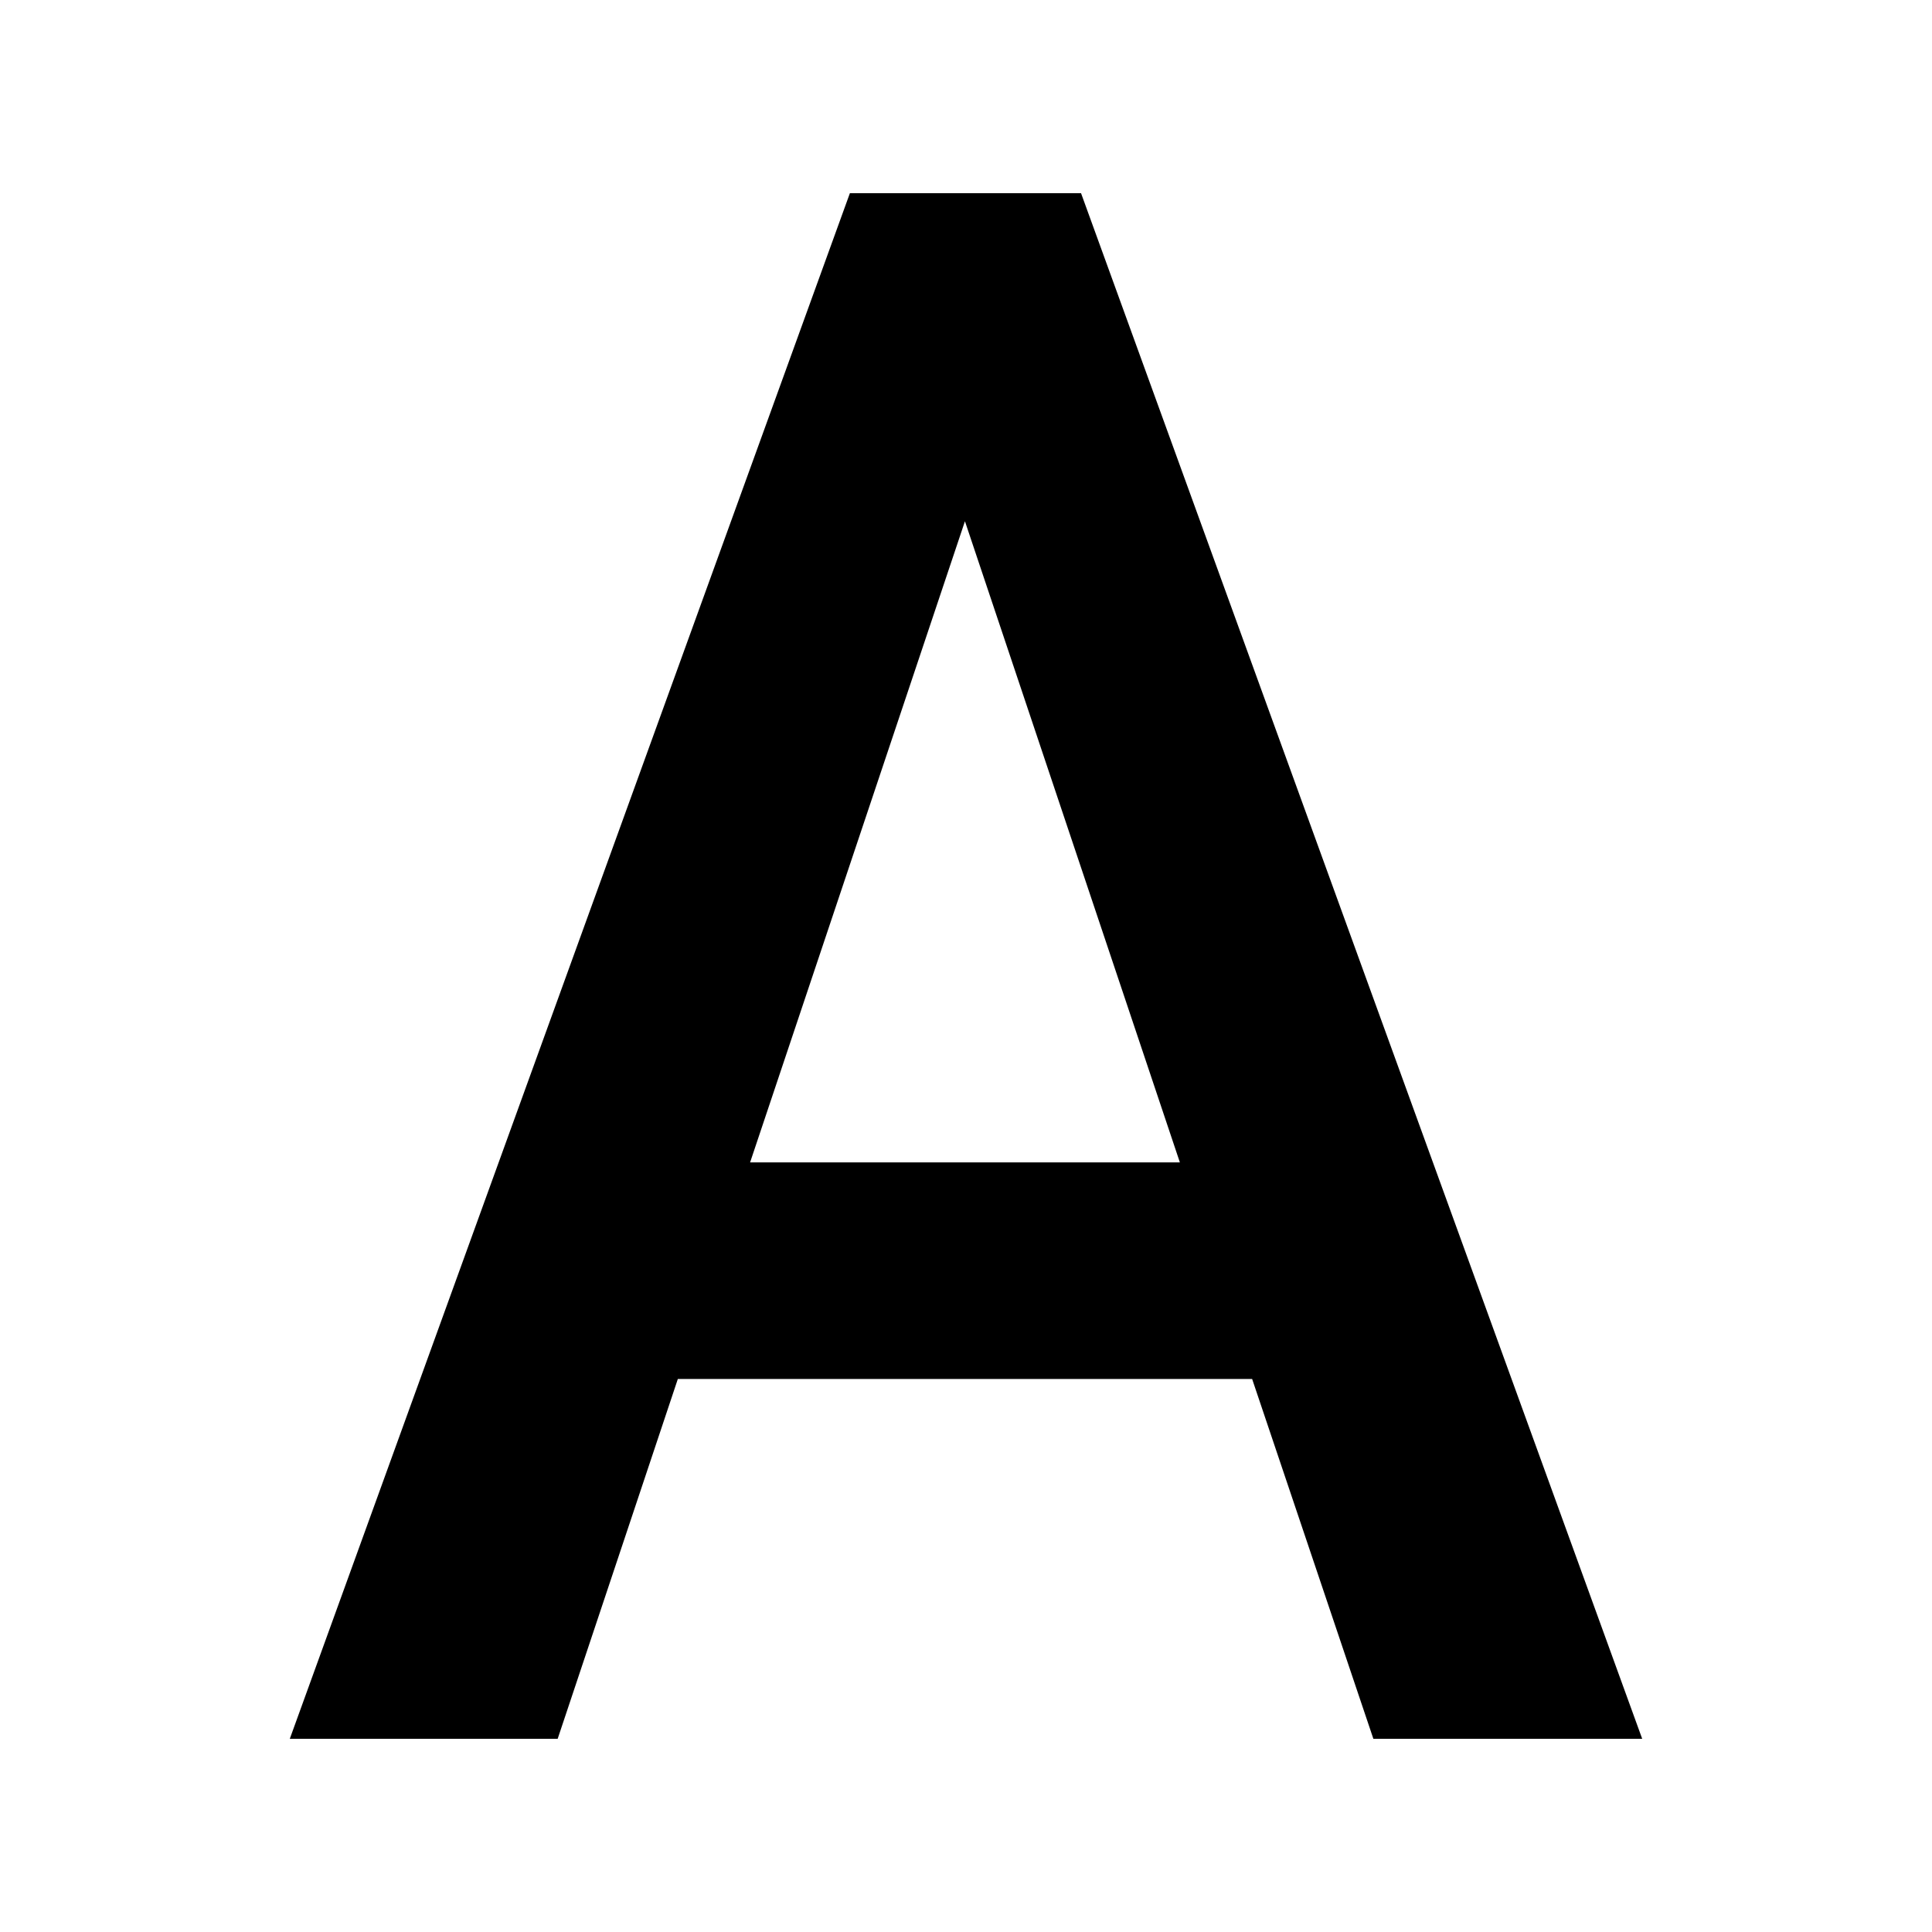
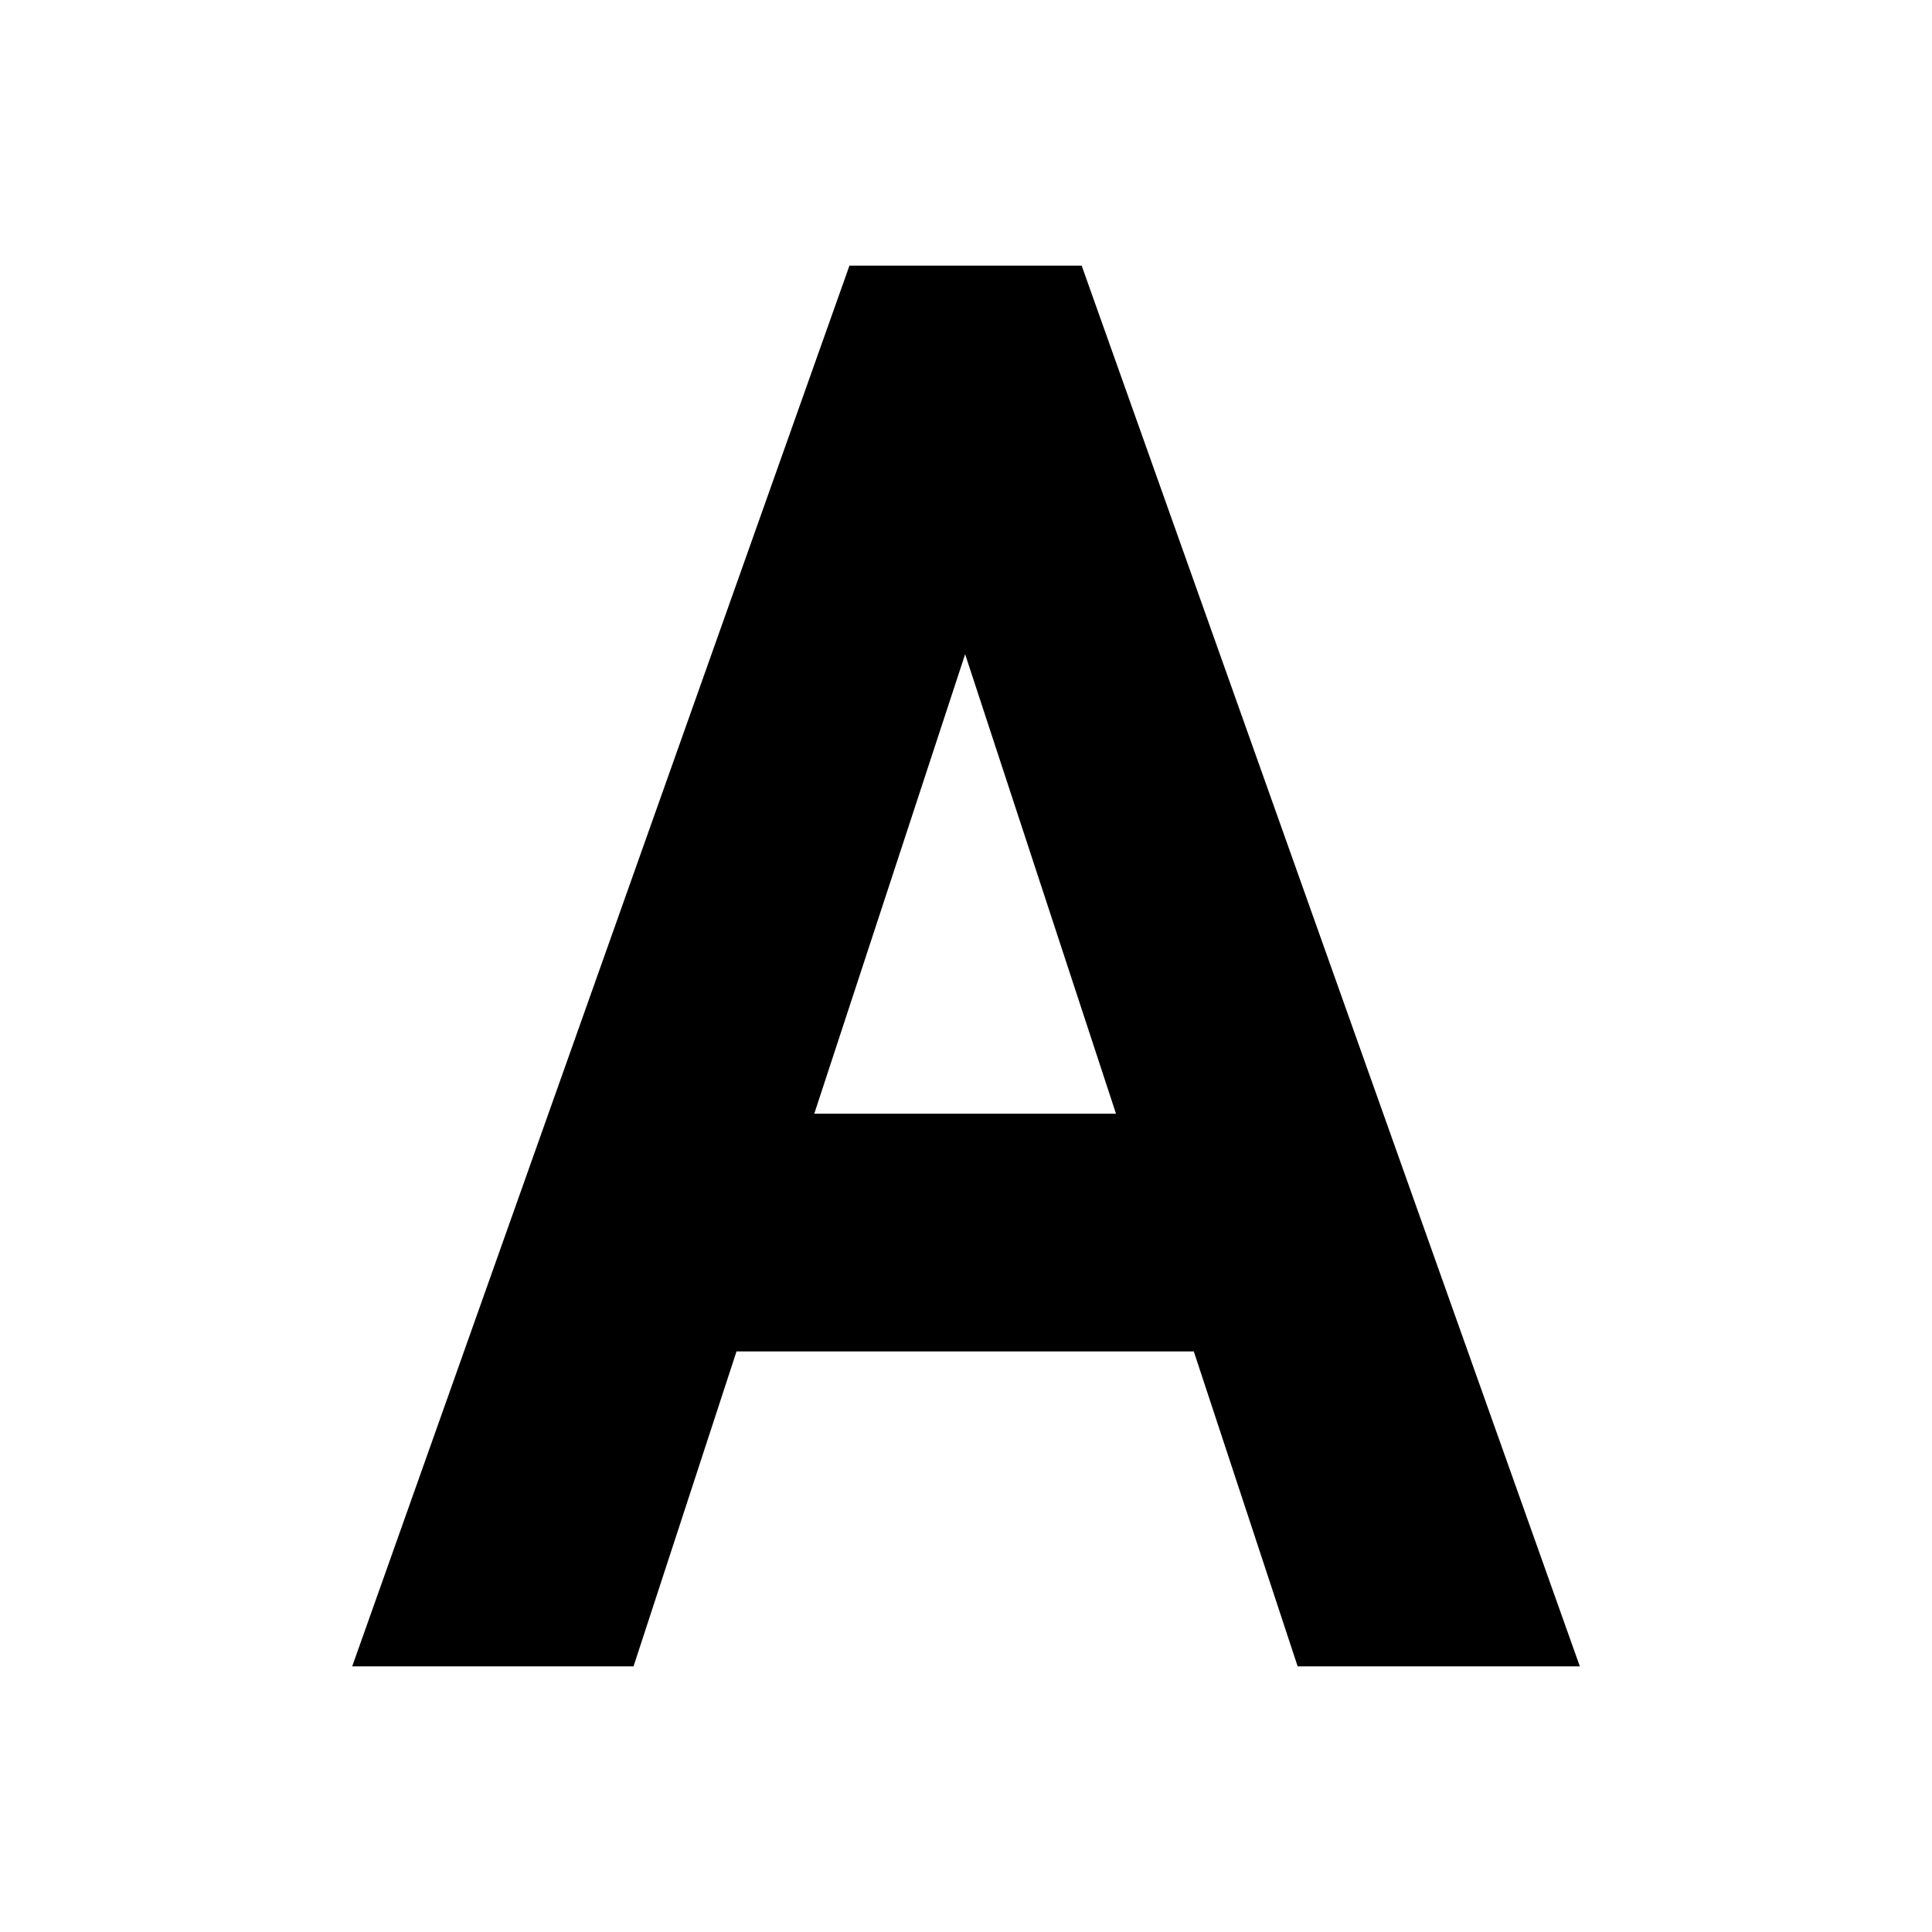
<svg xmlns="http://www.w3.org/2000/svg" width="20" height="20" viewBox="0 0 20 20" fill="none">
-   <path d="M12.962 14.275H7.017L5.773 18H3L8.798 2H11.191L17 18H14.217L12.962 14.275ZM7.765 12.033H12.214L9.989 5.396L7.765 12.033Z" fill="currentColor" />
+   <path d="M12.539 13.74H7.443L6.377 17H4L8.97 3H11.021L16 17H13.614L12.539 13.74ZM8.084 11.779H11.898L9.991 5.971L8.084 11.779Z" fill="currentColor" stroke="currentColor" stroke-width="0.5" />
</svg>
